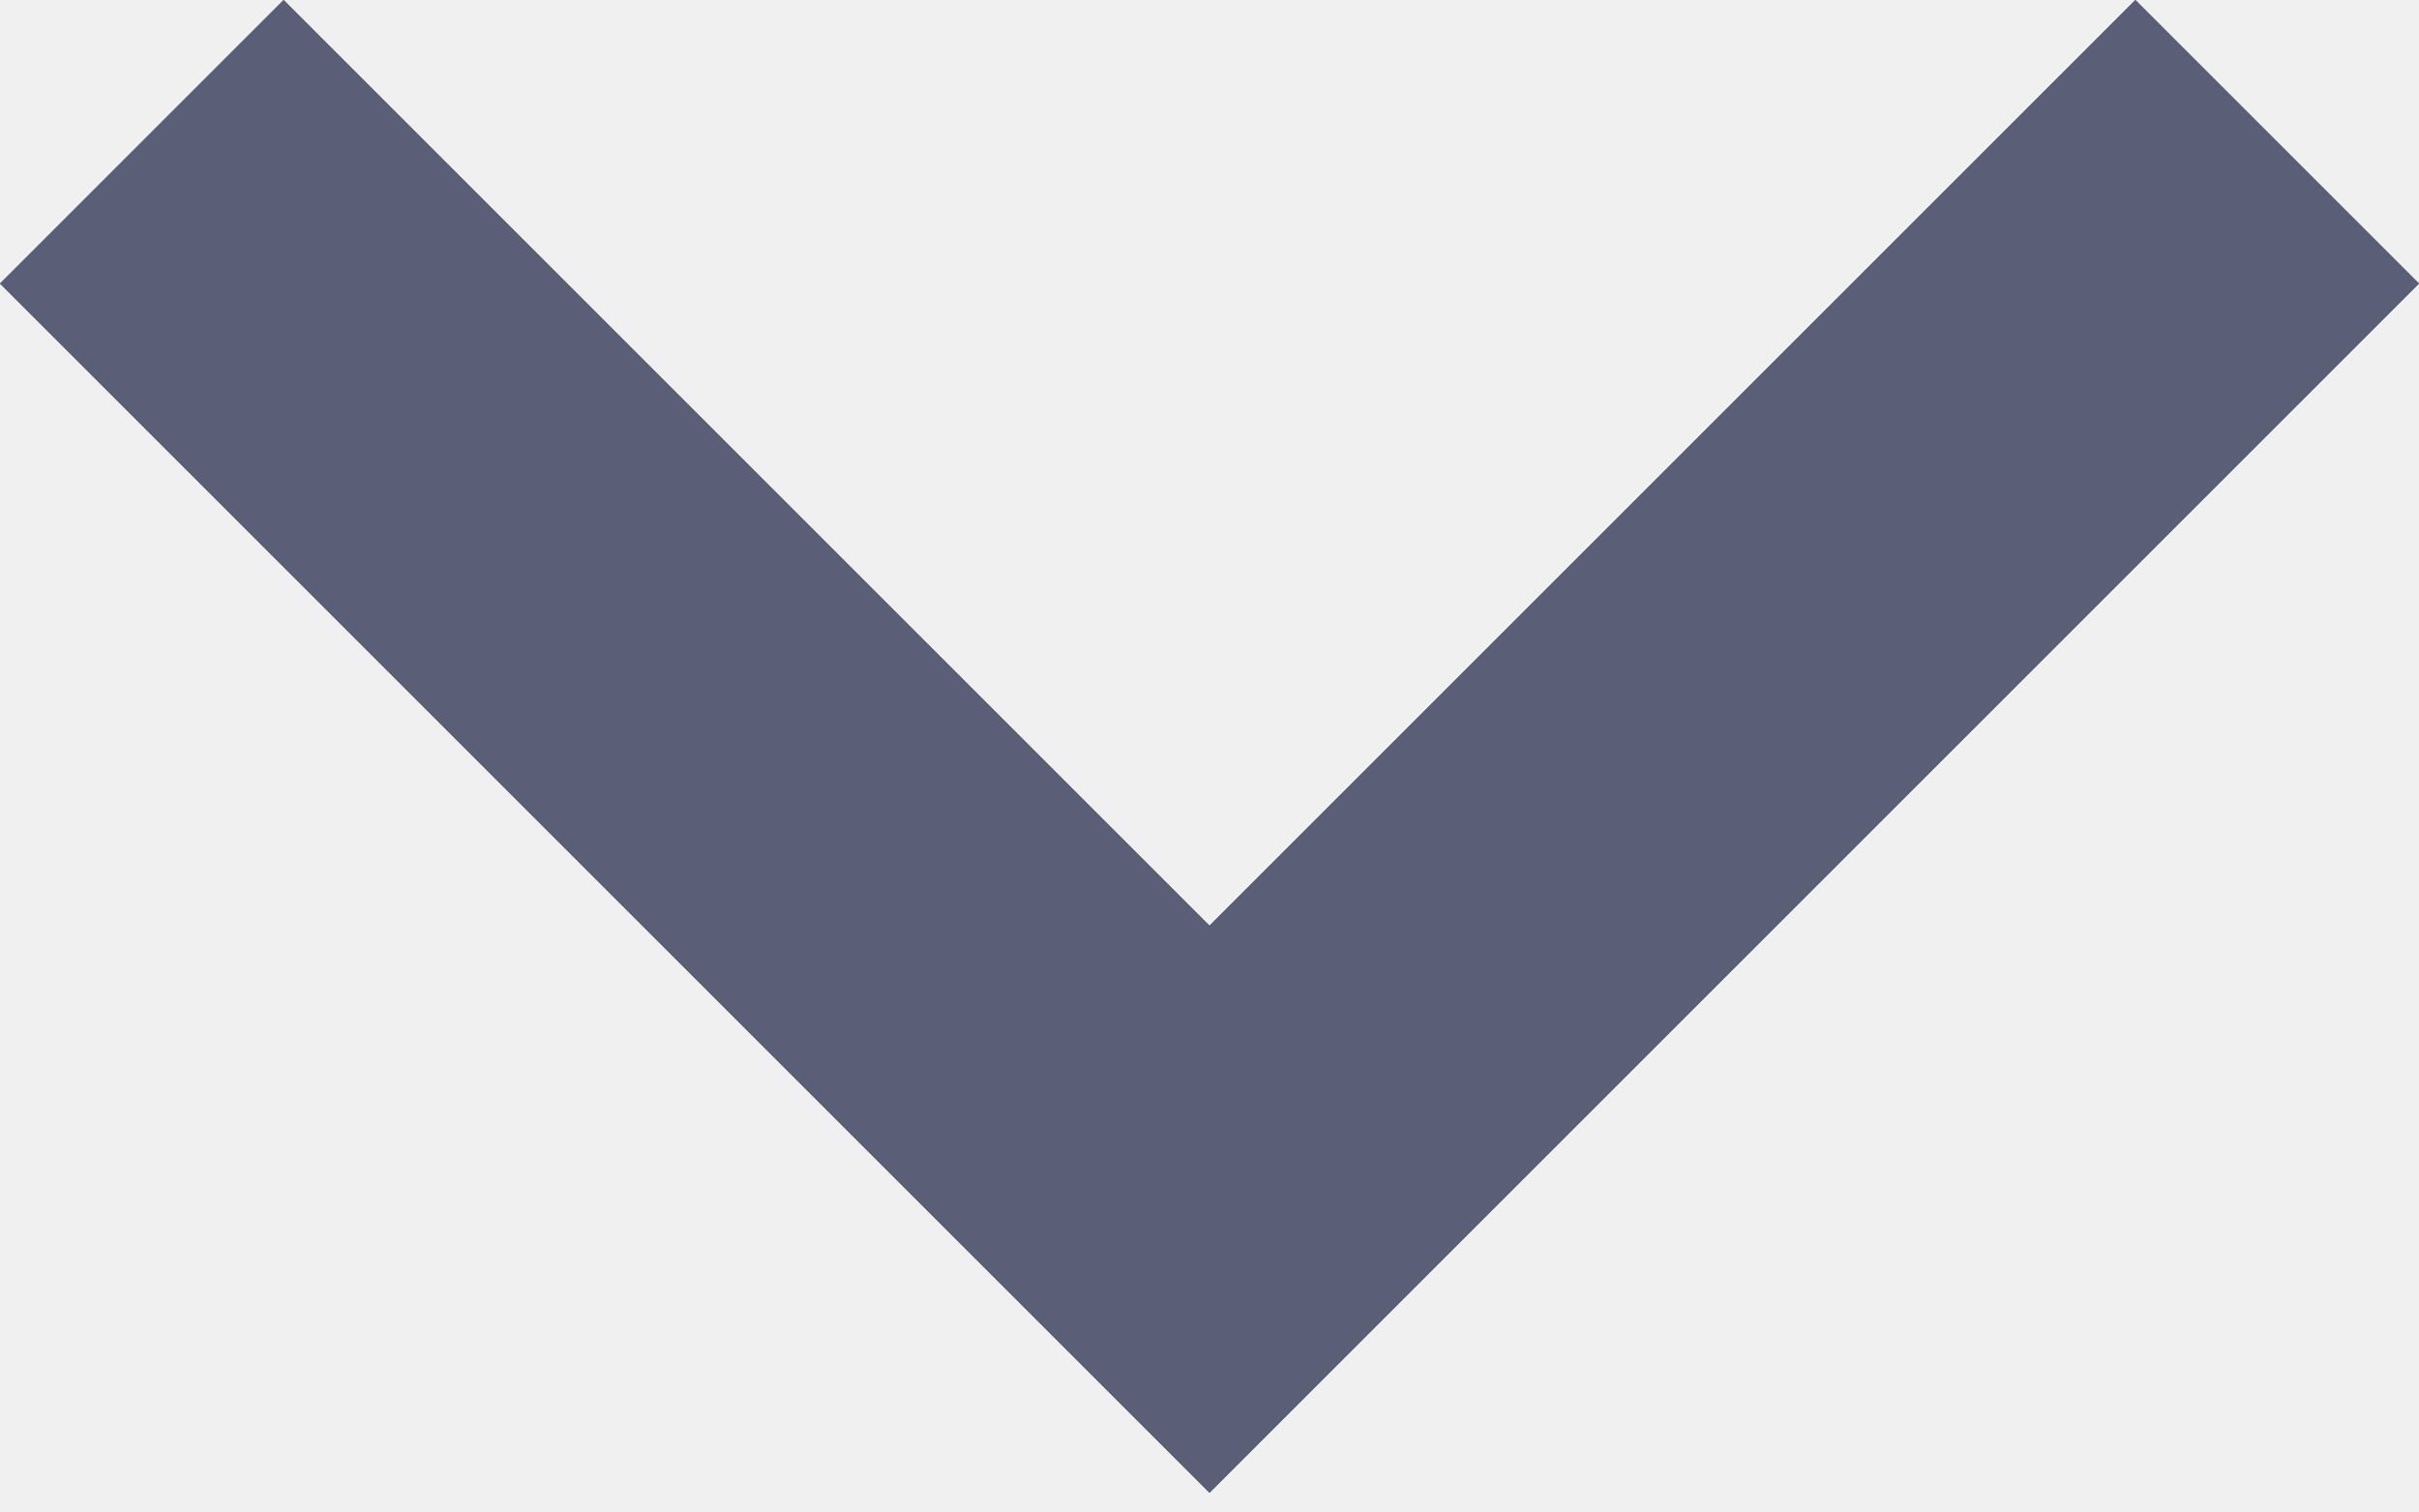
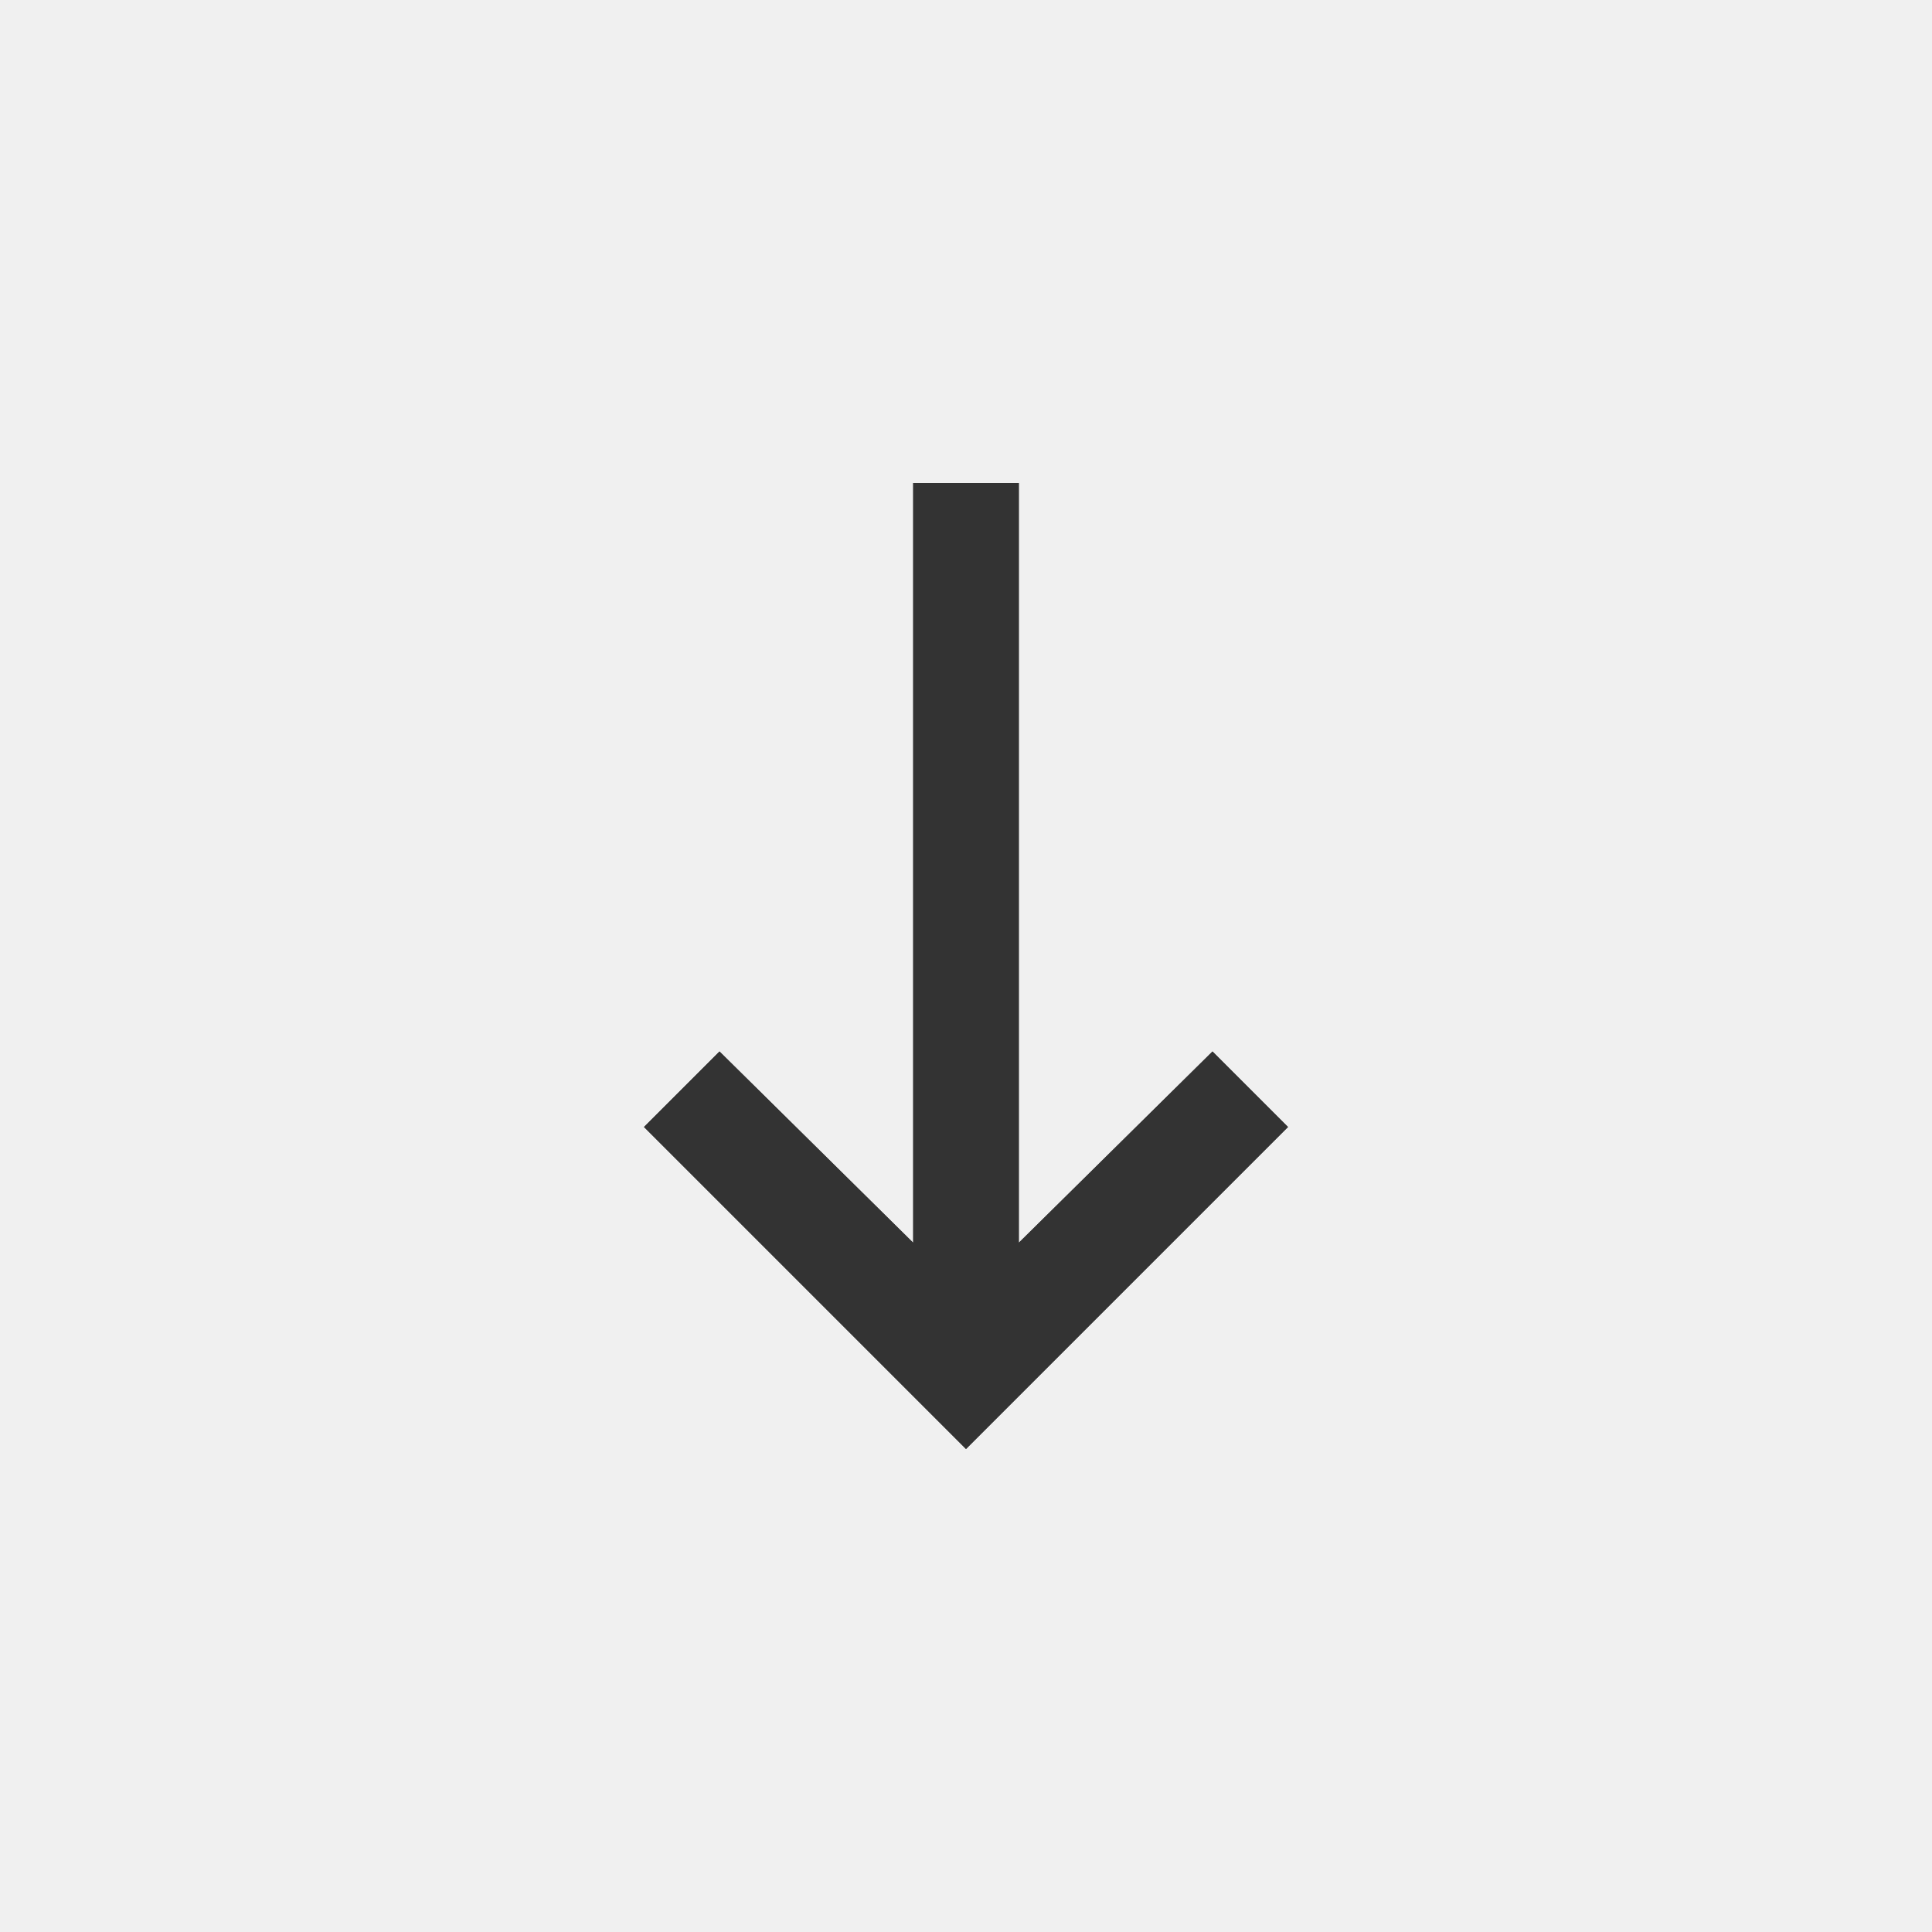
- <svg xmlns="http://www.w3.org/2000/svg" width="8" height="5" viewBox="0 0 8 5" fill="none">
-   <path fill-rule="evenodd" clip-rule="evenodd" d="M7.062 0L8 0.938L4 4.938L0 0.938L0.938 0L4 3.062L7.062 0Z" fill="#5B5E77" />
-   <mask id="mask0" mask-type="alpha" maskUnits="userSpaceOnUse" x="0" y="0" width="8" height="5">
-     <path fill-rule="evenodd" clip-rule="evenodd" d="M7.062 0L8 0.938L4 4.938L0 0.938L0.938 0L4 3.062L7.062 0Z" fill="white" />
+ <svg xmlns="http://www.w3.org/2000/svg" width="24" height="24" viewBox="0 0 24 24" fill="none">
+   <path fill-rule="evenodd" clip-rule="evenodd" d="M11.344 6H12.656V15.438L15.062 13.062L16 14L12 18L8 14L8.938 13.062L11.344 15.438V6Z" fill="#333333" />
+   <mask id="mask0" mask-type="alpha" maskUnits="userSpaceOnUse" x="8" y="6" width="8" height="12">
+     <path fill-rule="evenodd" clip-rule="evenodd" d="M11.344 6H12.656V15.438L15.062 13.062L16 14L12 18L8 14L8.938 13.062L11.344 15.438V6Z" fill="white" />
  </mask>
  <g mask="url(#mask0)">
-     <rect x="-32" y="-34" width="72" height="72" fill="#5B5E77" />
+     <rect x="-24" y="-24" width="72" height="72" fill="#333333" />
  </g>
</svg>
